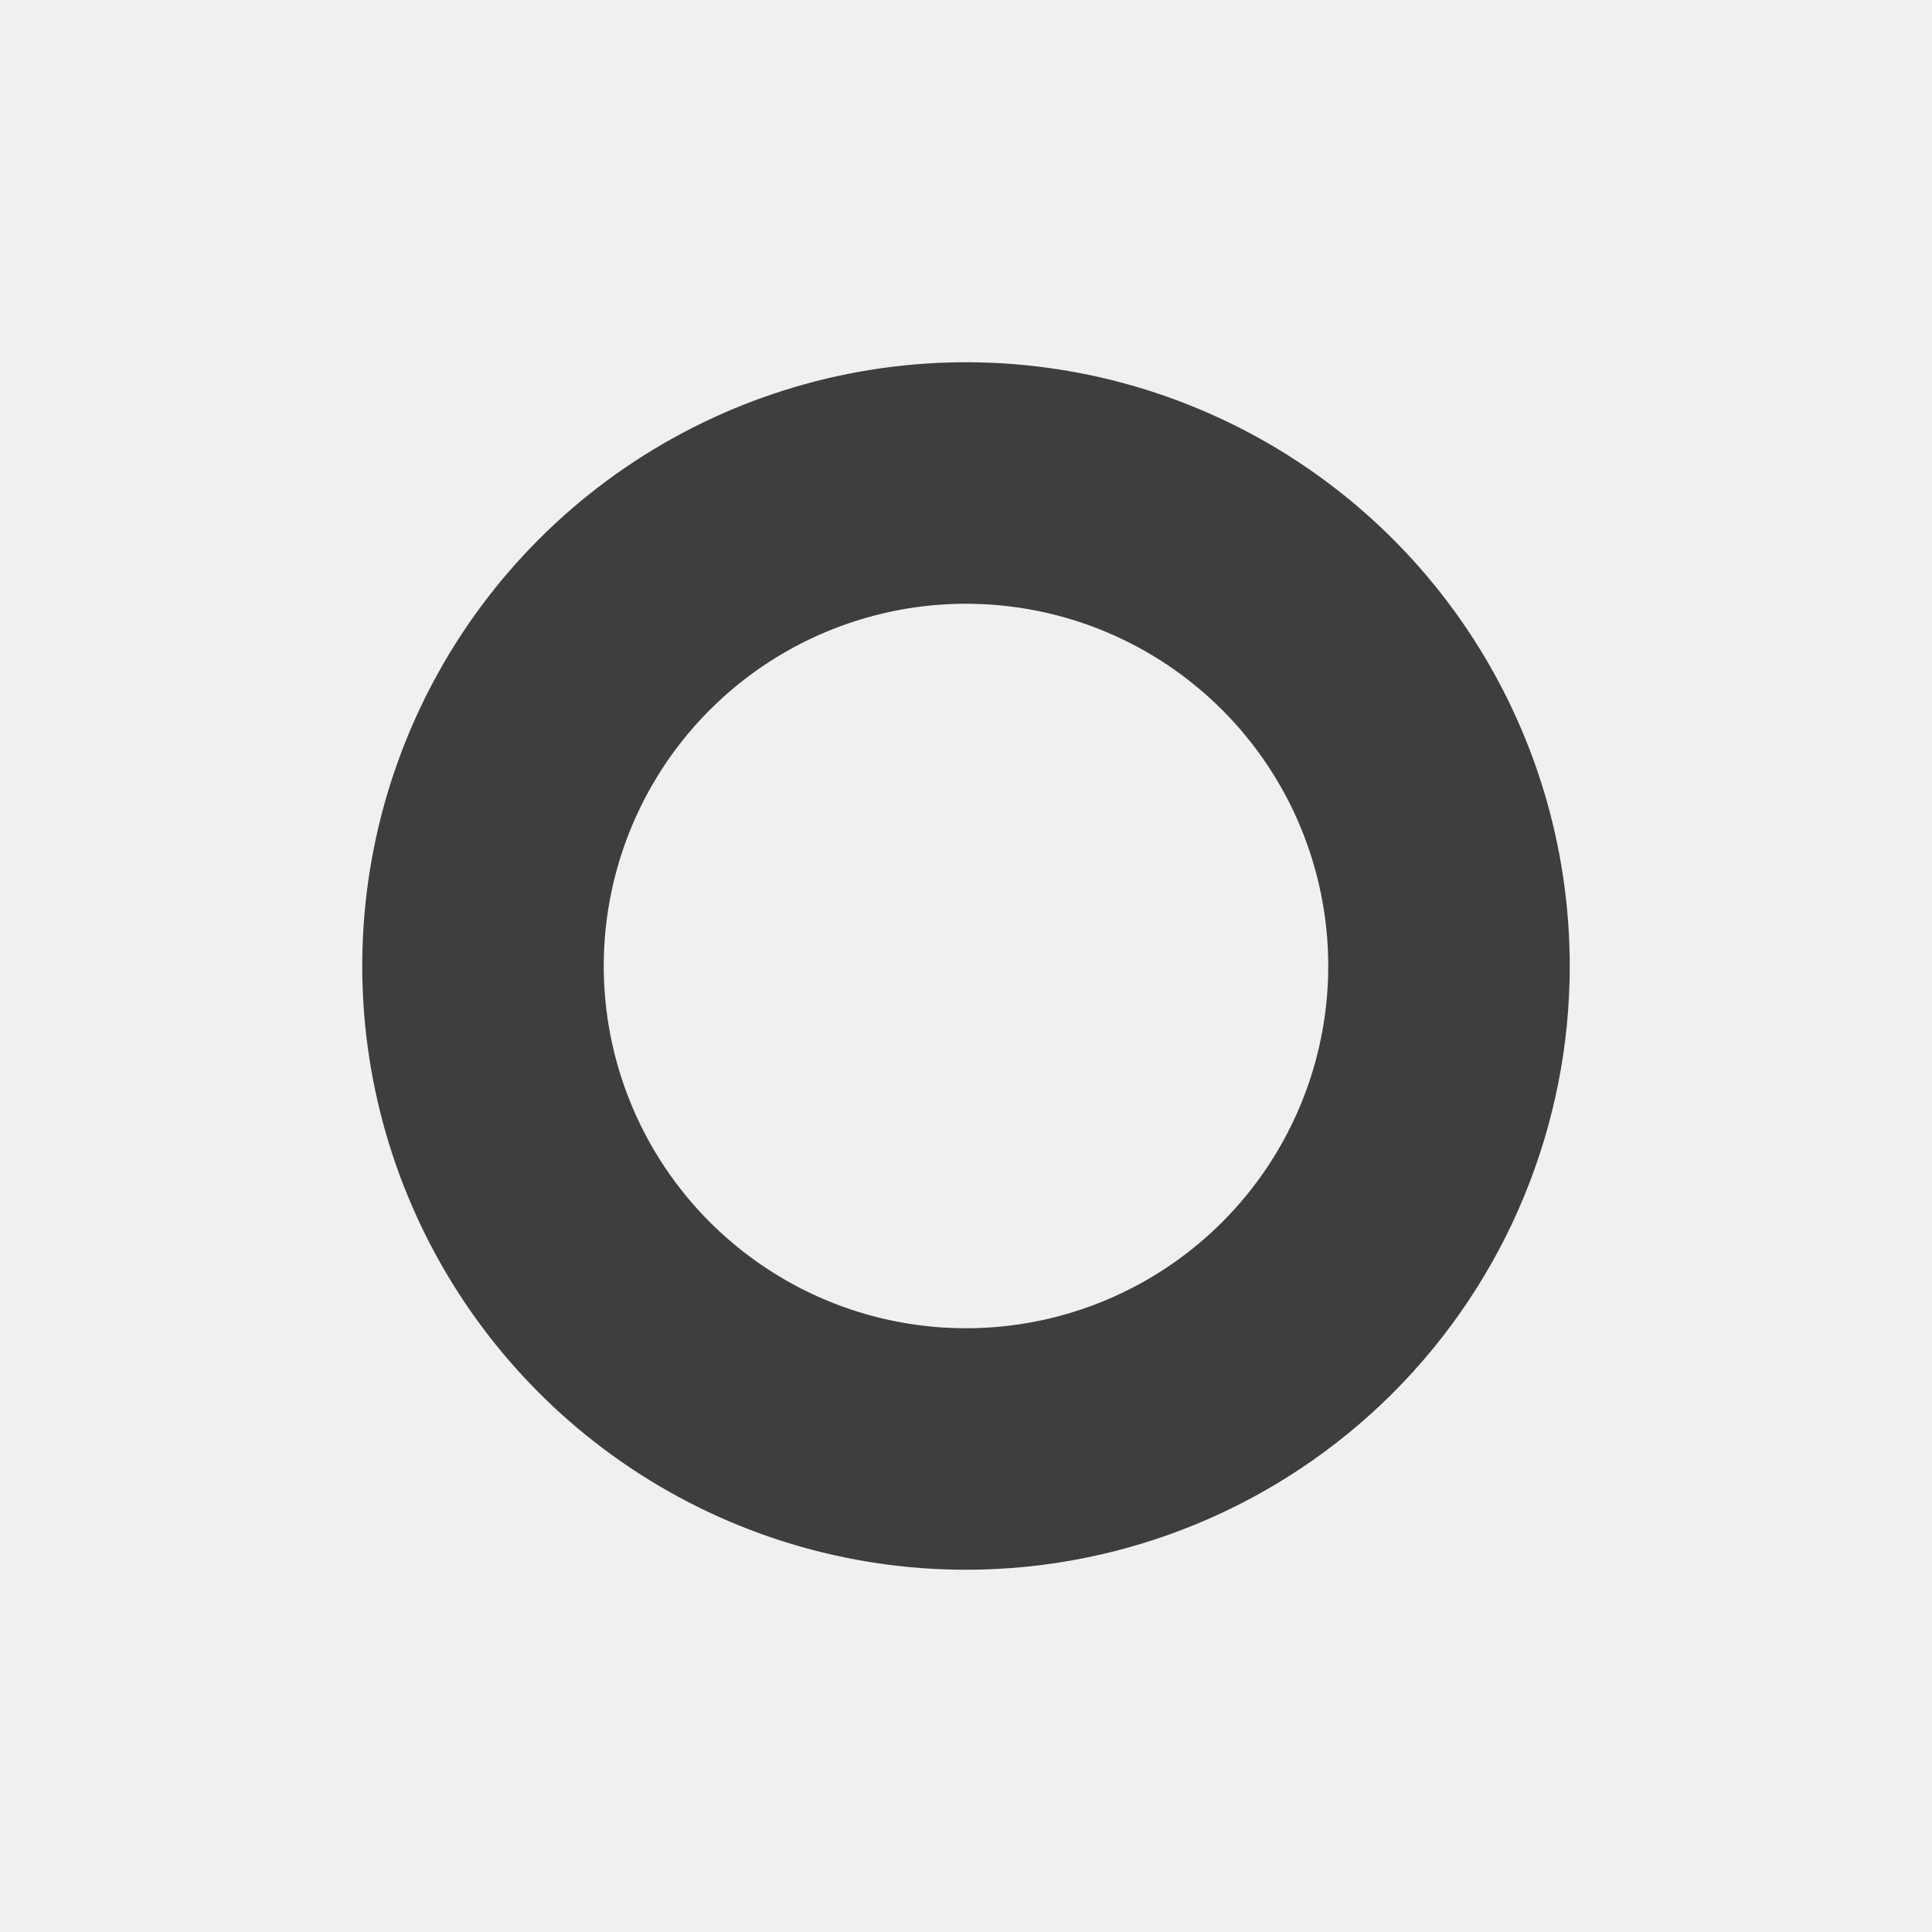
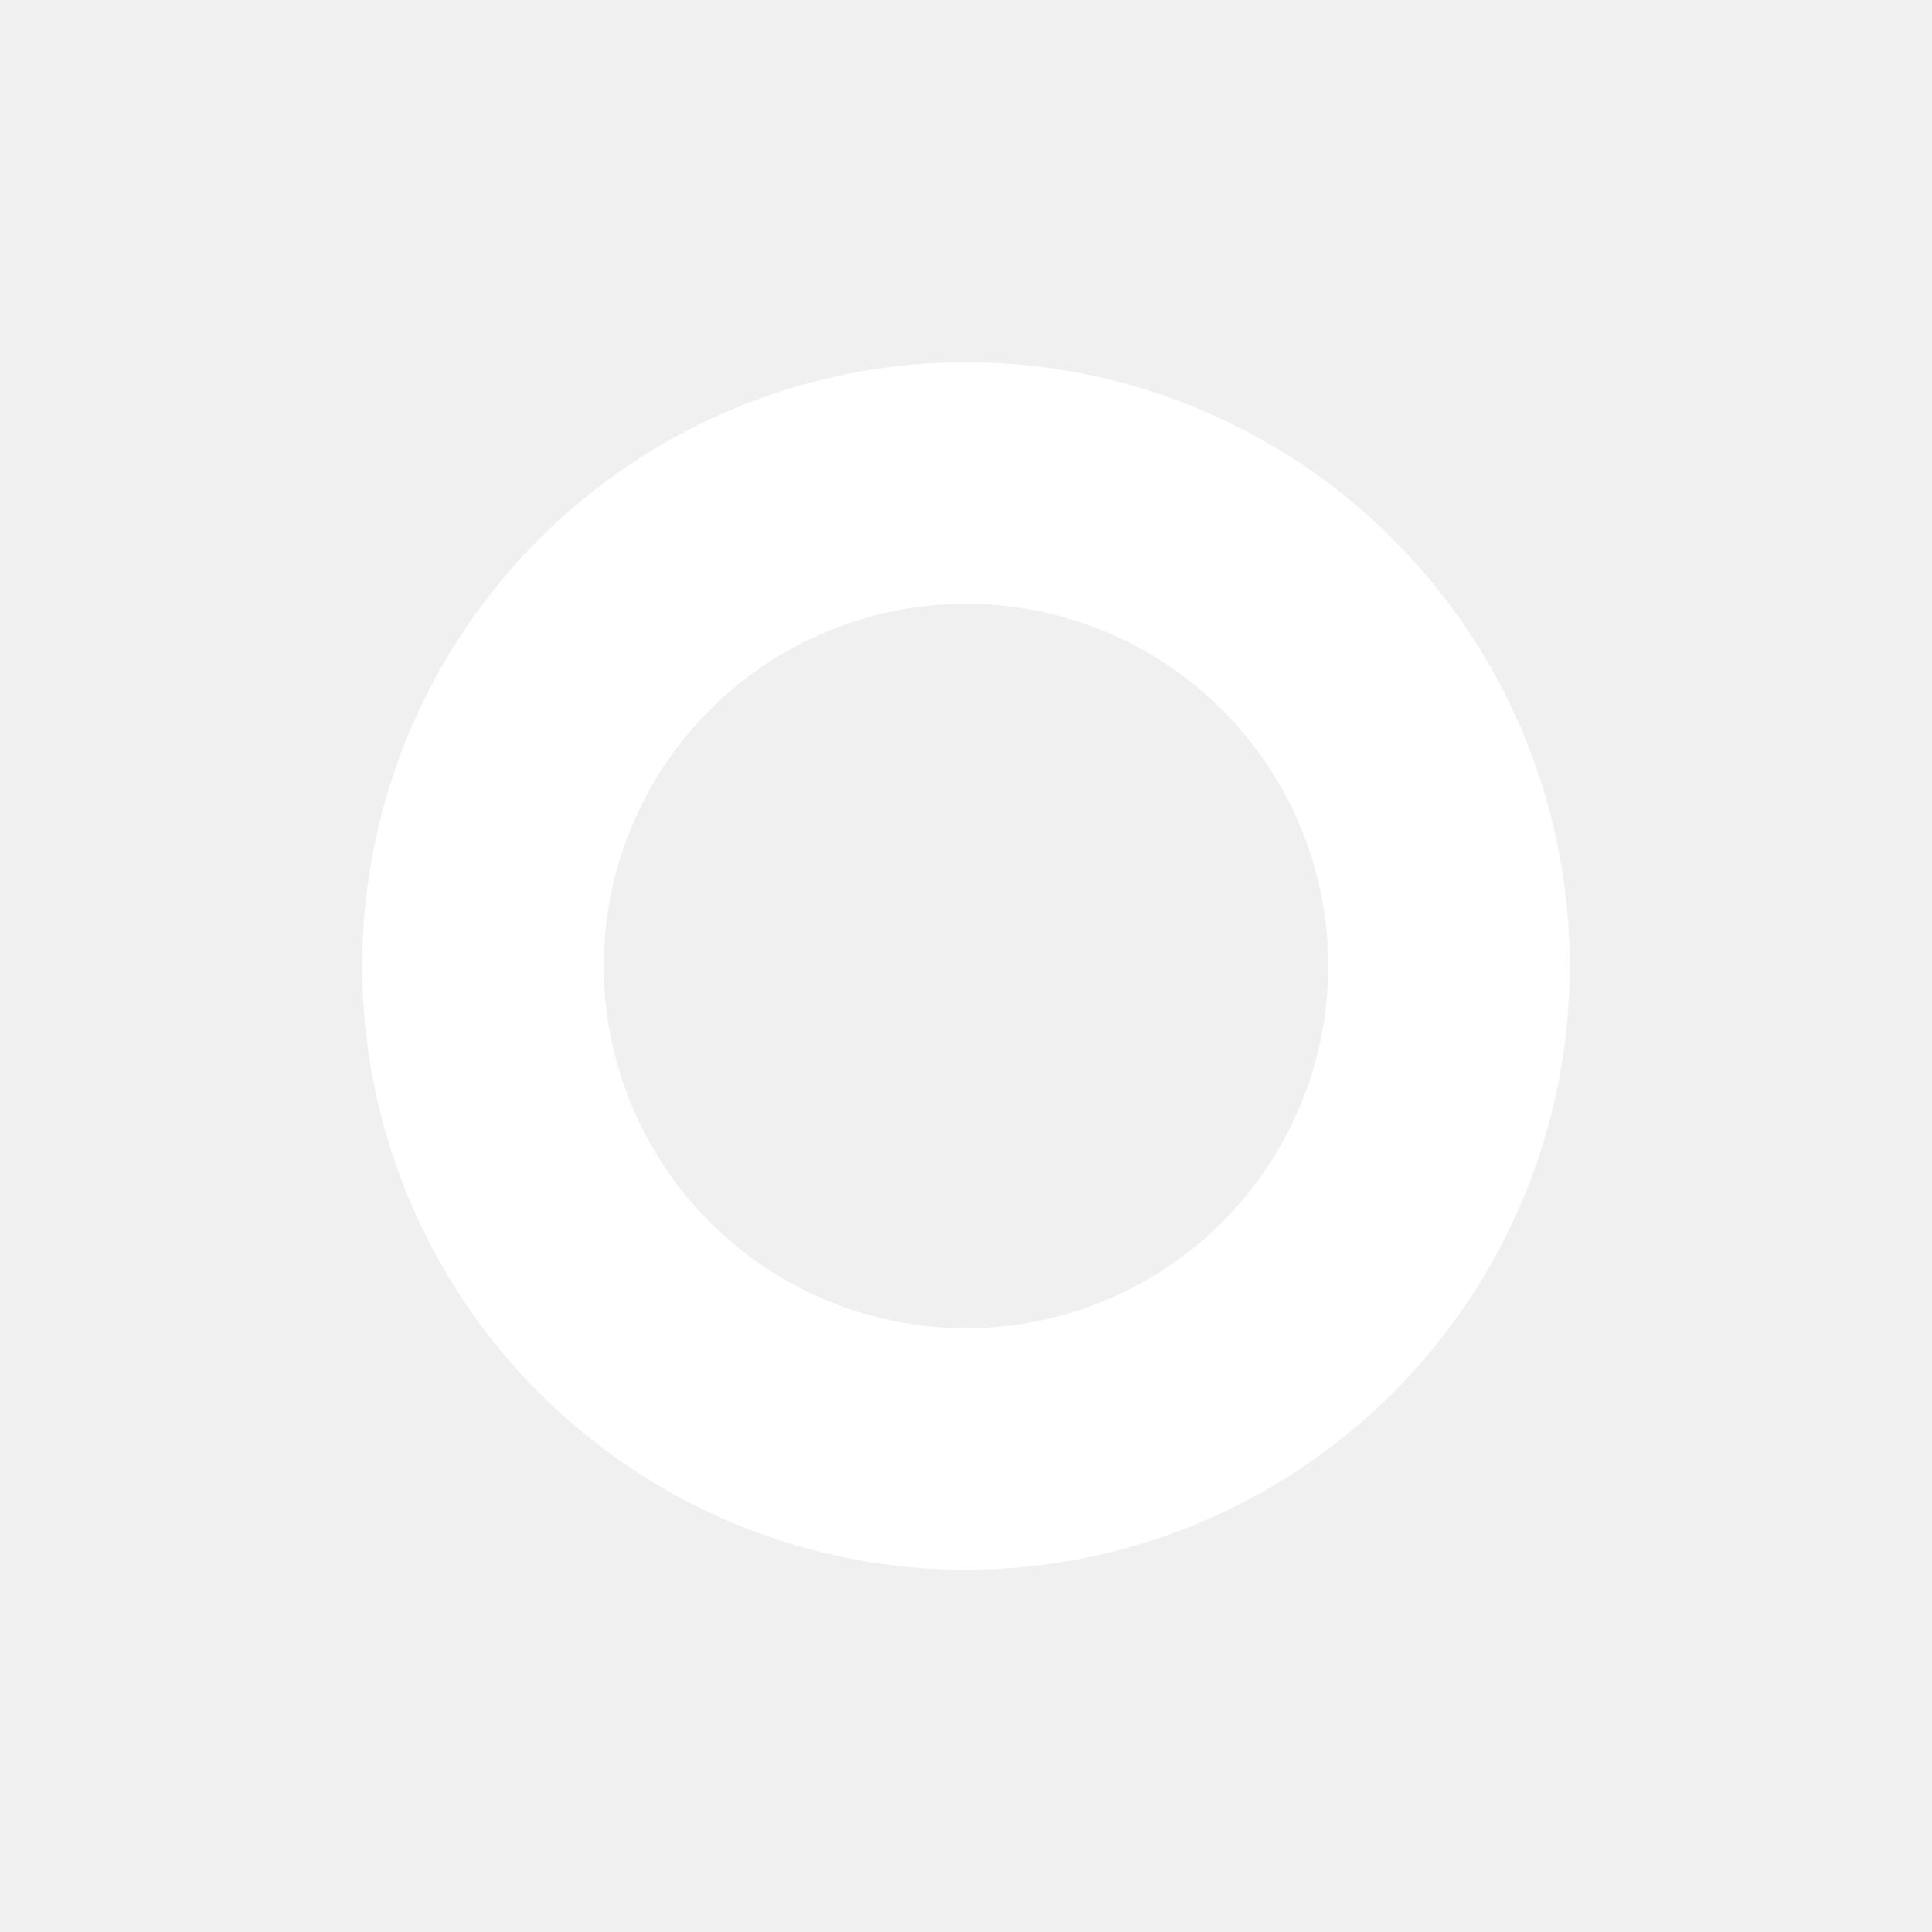
<svg xmlns="http://www.w3.org/2000/svg" width="40" height="40" viewBox="0 0 40 40" fill="none">
-   <path d="M20 32.5C17.528 32.5 15.111 31.767 13.055 30.393C11 29.02 9.398 27.068 8.452 24.784C7.505 22.5 7.258 19.986 7.74 17.561C8.223 15.137 9.413 12.909 11.161 11.161C12.909 9.413 15.137 8.223 17.561 7.74C19.986 7.258 22.5 7.505 24.784 8.452C27.068 9.398 29.02 11 30.393 13.055C31.767 15.111 32.5 17.528 32.5 20C32.5 23.315 31.183 26.495 28.839 28.839C26.495 31.183 23.315 32.5 20 32.5ZM20 12.5C18.517 12.5 17.067 12.94 15.833 13.764C14.6 14.588 13.639 15.759 13.071 17.13C12.503 18.5 12.355 20.008 12.644 21.463C12.934 22.918 13.648 24.254 14.697 25.303C15.746 26.352 17.082 27.067 18.537 27.356C19.992 27.645 21.5 27.497 22.87 26.929C24.241 26.361 25.412 25.4 26.236 24.167C27.06 22.933 27.5 21.483 27.5 20C27.5 18.011 26.71 16.103 25.303 14.697C23.897 13.29 21.989 12.5 20 12.5Z" fill="#3F3D3F" />
+   <path d="M20 32.5C17.528 32.5 15.111 31.767 13.055 30.393C11 29.02 9.398 27.068 8.452 24.784C7.505 22.5 7.258 19.986 7.74 17.561C8.223 15.137 9.413 12.909 11.161 11.161C12.909 9.413 15.137 8.223 17.561 7.74C19.986 7.258 22.5 7.505 24.784 8.452C27.068 9.398 29.02 11 30.393 13.055C31.767 15.111 32.5 17.528 32.5 20C32.5 23.315 31.183 26.495 28.839 28.839C26.495 31.183 23.315 32.5 20 32.5ZM20 12.5C18.517 12.5 17.067 12.94 15.833 13.764C14.6 14.588 13.639 15.759 13.071 17.13C12.503 18.5 12.355 20.008 12.644 21.463C12.934 22.918 13.648 24.254 14.697 25.303C15.746 26.352 17.082 27.067 18.537 27.356C19.992 27.645 21.5 27.497 22.87 26.929C24.241 26.361 25.412 25.4 26.236 24.167C27.06 22.933 27.5 21.483 27.5 20C27.5 18.011 26.71 16.103 25.303 14.697C23.897 13.29 21.989 12.5 20 12.5Z" fill="#ffffff" />
</svg>
